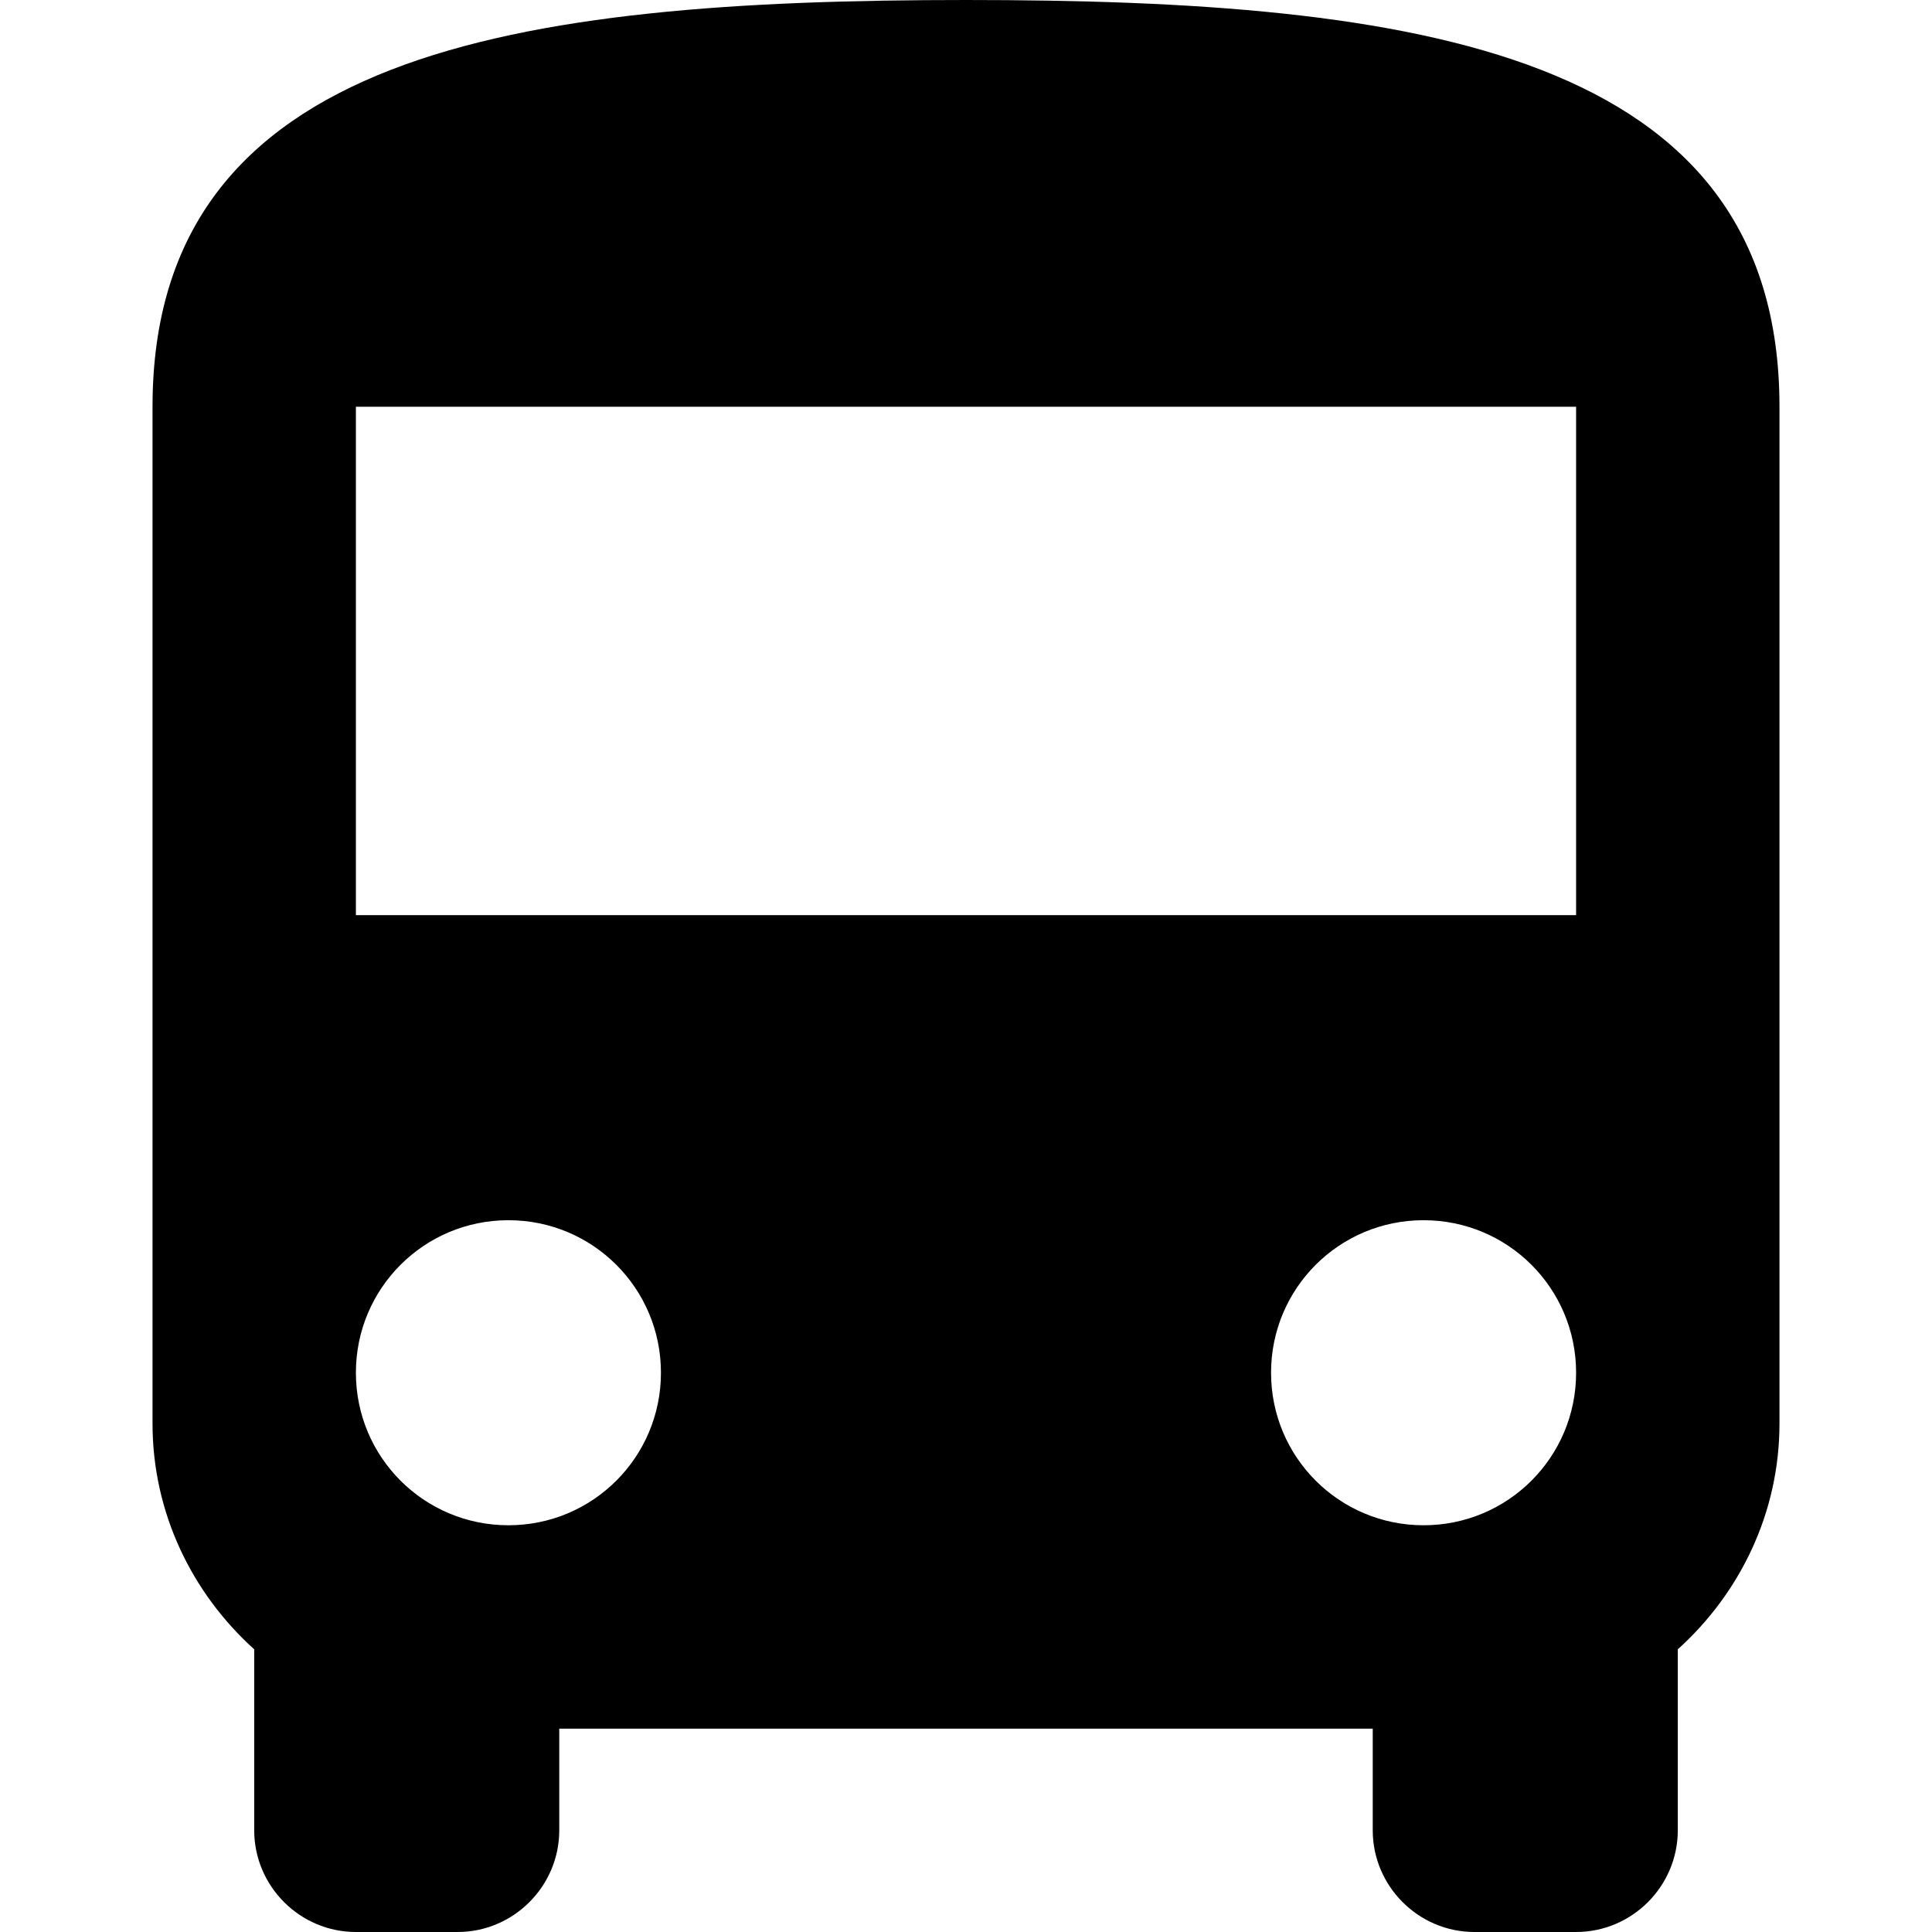
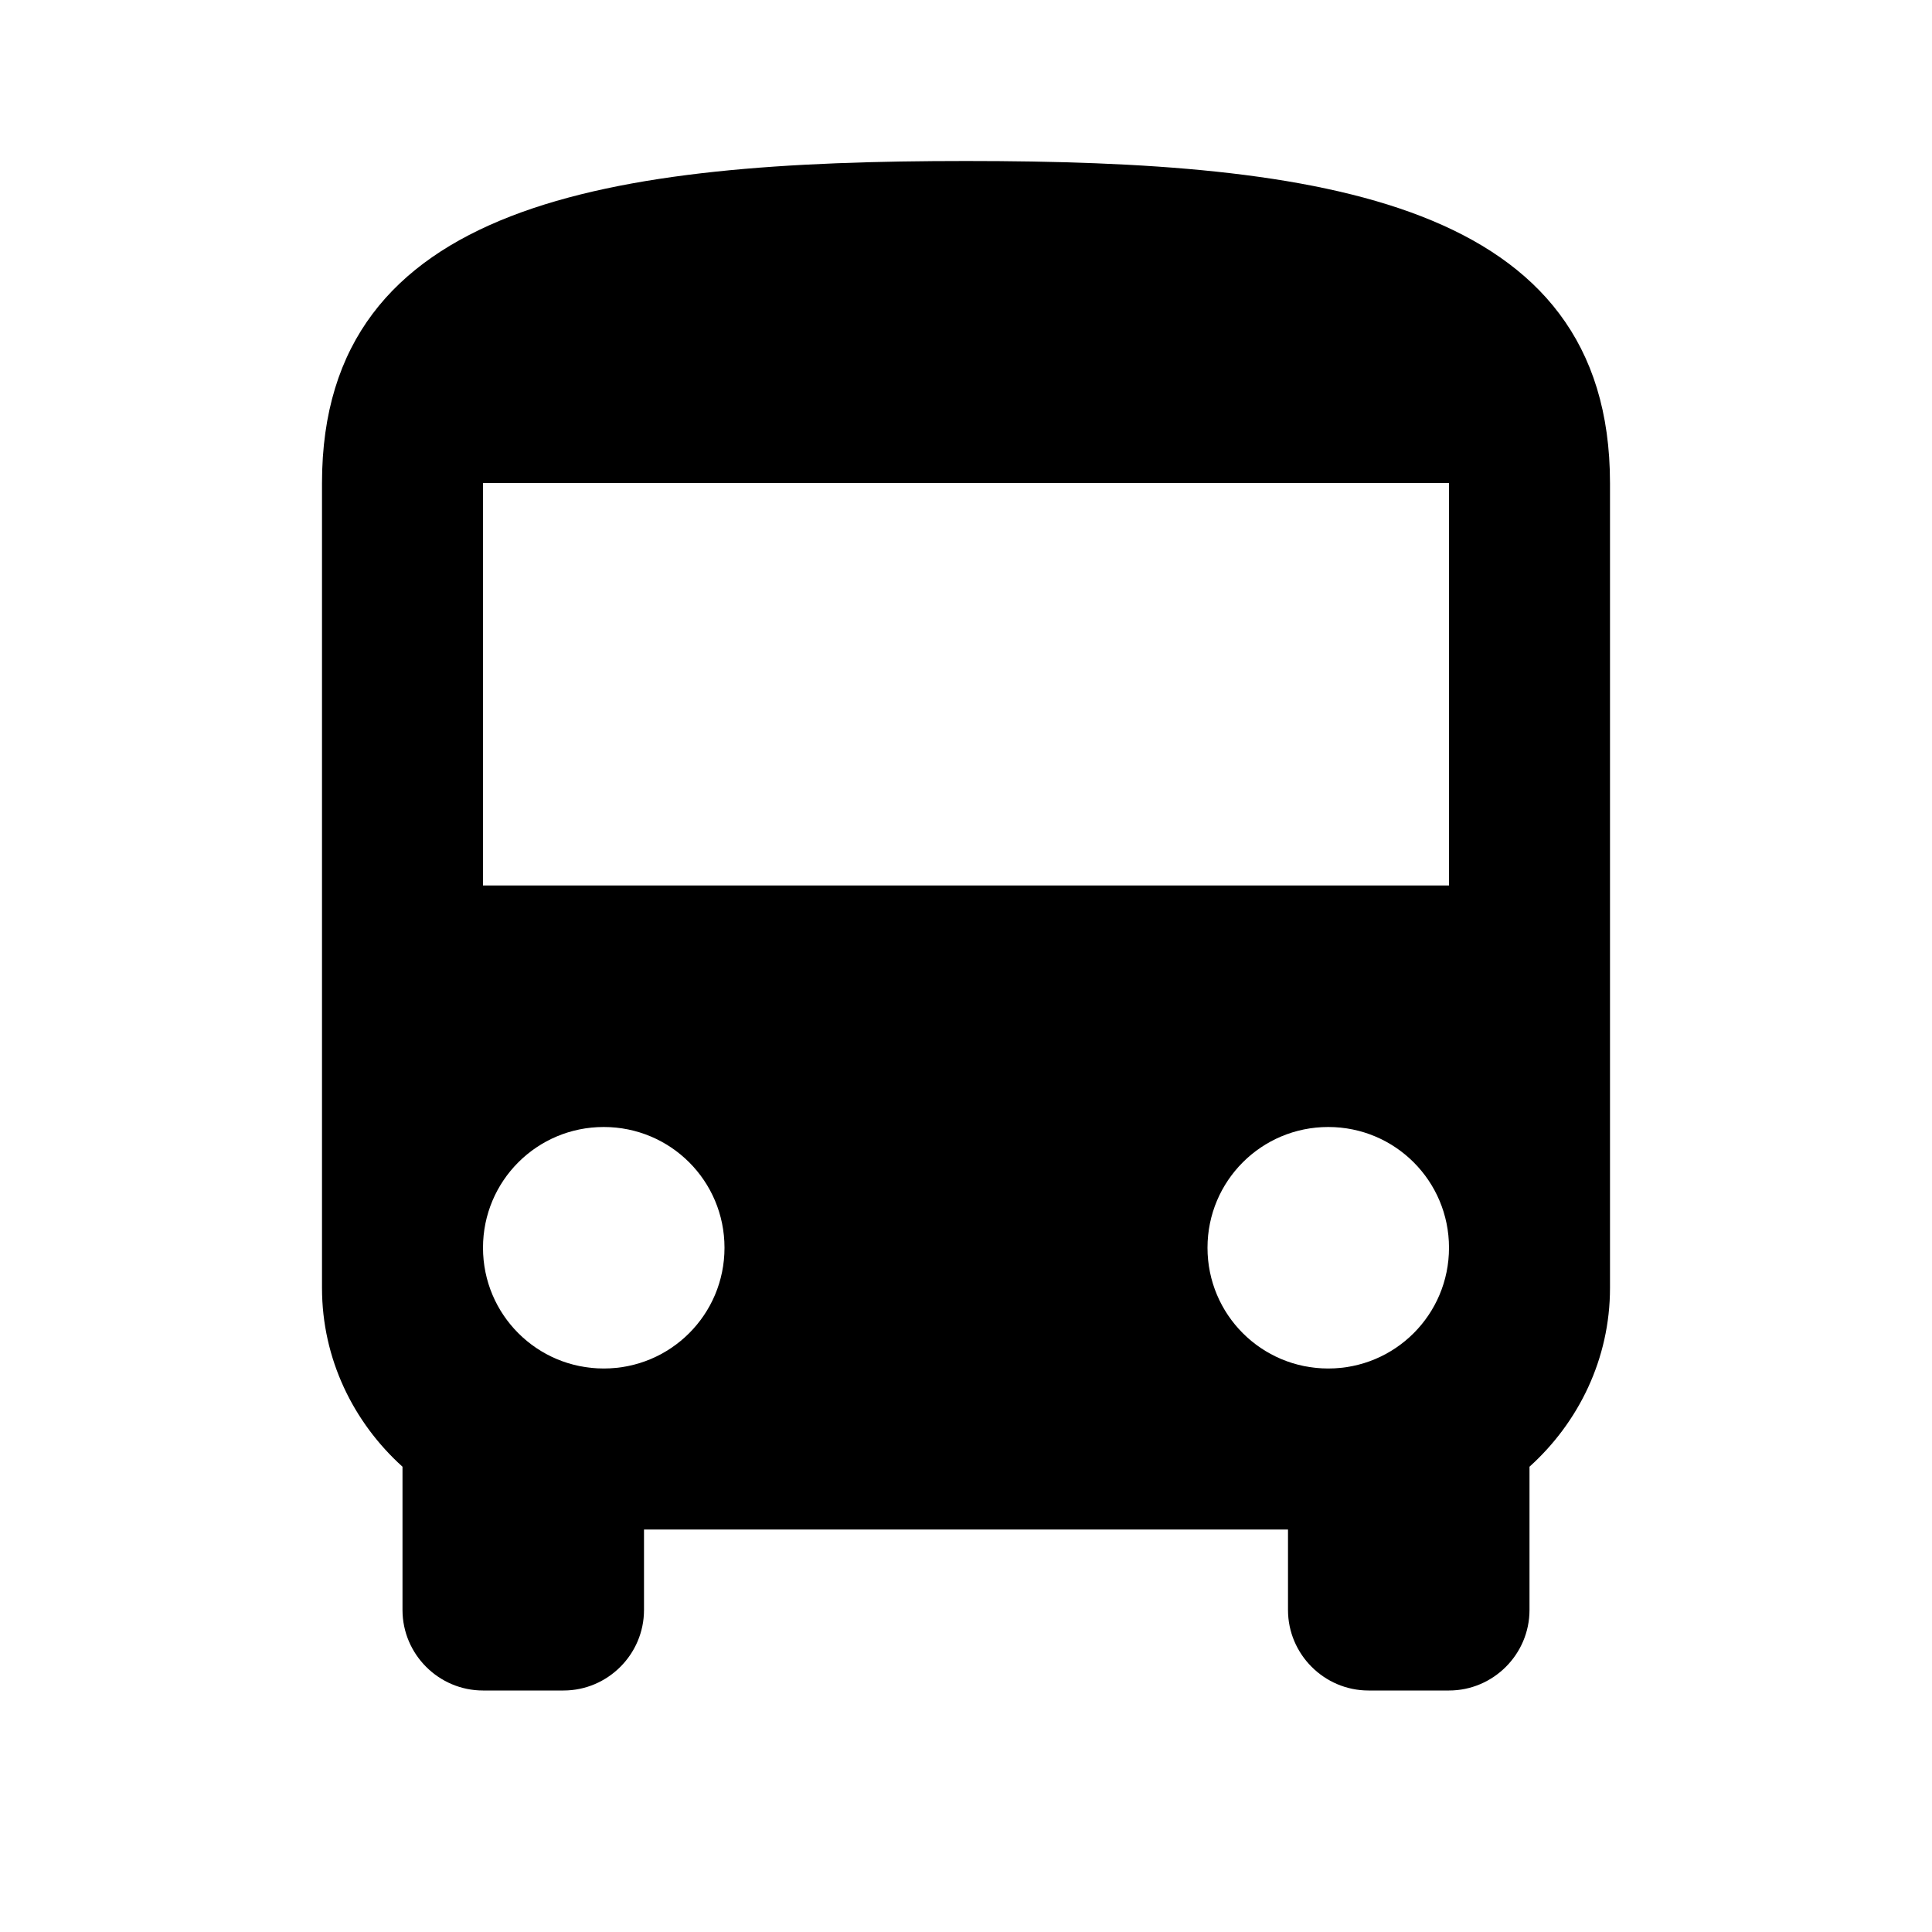
- <svg xmlns="http://www.w3.org/2000/svg" fill="#000000" height="18" viewBox="3 2 18 19" width="18">
-   <path d="M0 0h24v24H0z" fill="none" />
+ <svg xmlns="http://www.w3.org/2000/svg" width="24" height="24" viewBox="0 0 24 24">
  <path d="M4 16c0 .88.39 1.67 1 2.22V20c0 .55.45 1 1 1h1c.55 0 1-.45 1-1v-1h8v1c0 .55.45 1 1 1h1c.55 0 1-.45 1-1v-1.78c.61-.55 1-1.34 1-2.22V6c0-3.5-3.58-4-8-4s-8 .5-8 4v10zm3.5 1c-.83 0-1.5-.67-1.5-1.5S6.67 14 7.5 14s1.5.67 1.5 1.5S8.33 17 7.5 17zm9 0c-.83 0-1.5-.67-1.5-1.5s.67-1.5 1.5-1.5 1.5.67 1.5 1.5-.67 1.5-1.5 1.5zm1.5-6H6V6h12v5z" />
</svg>
